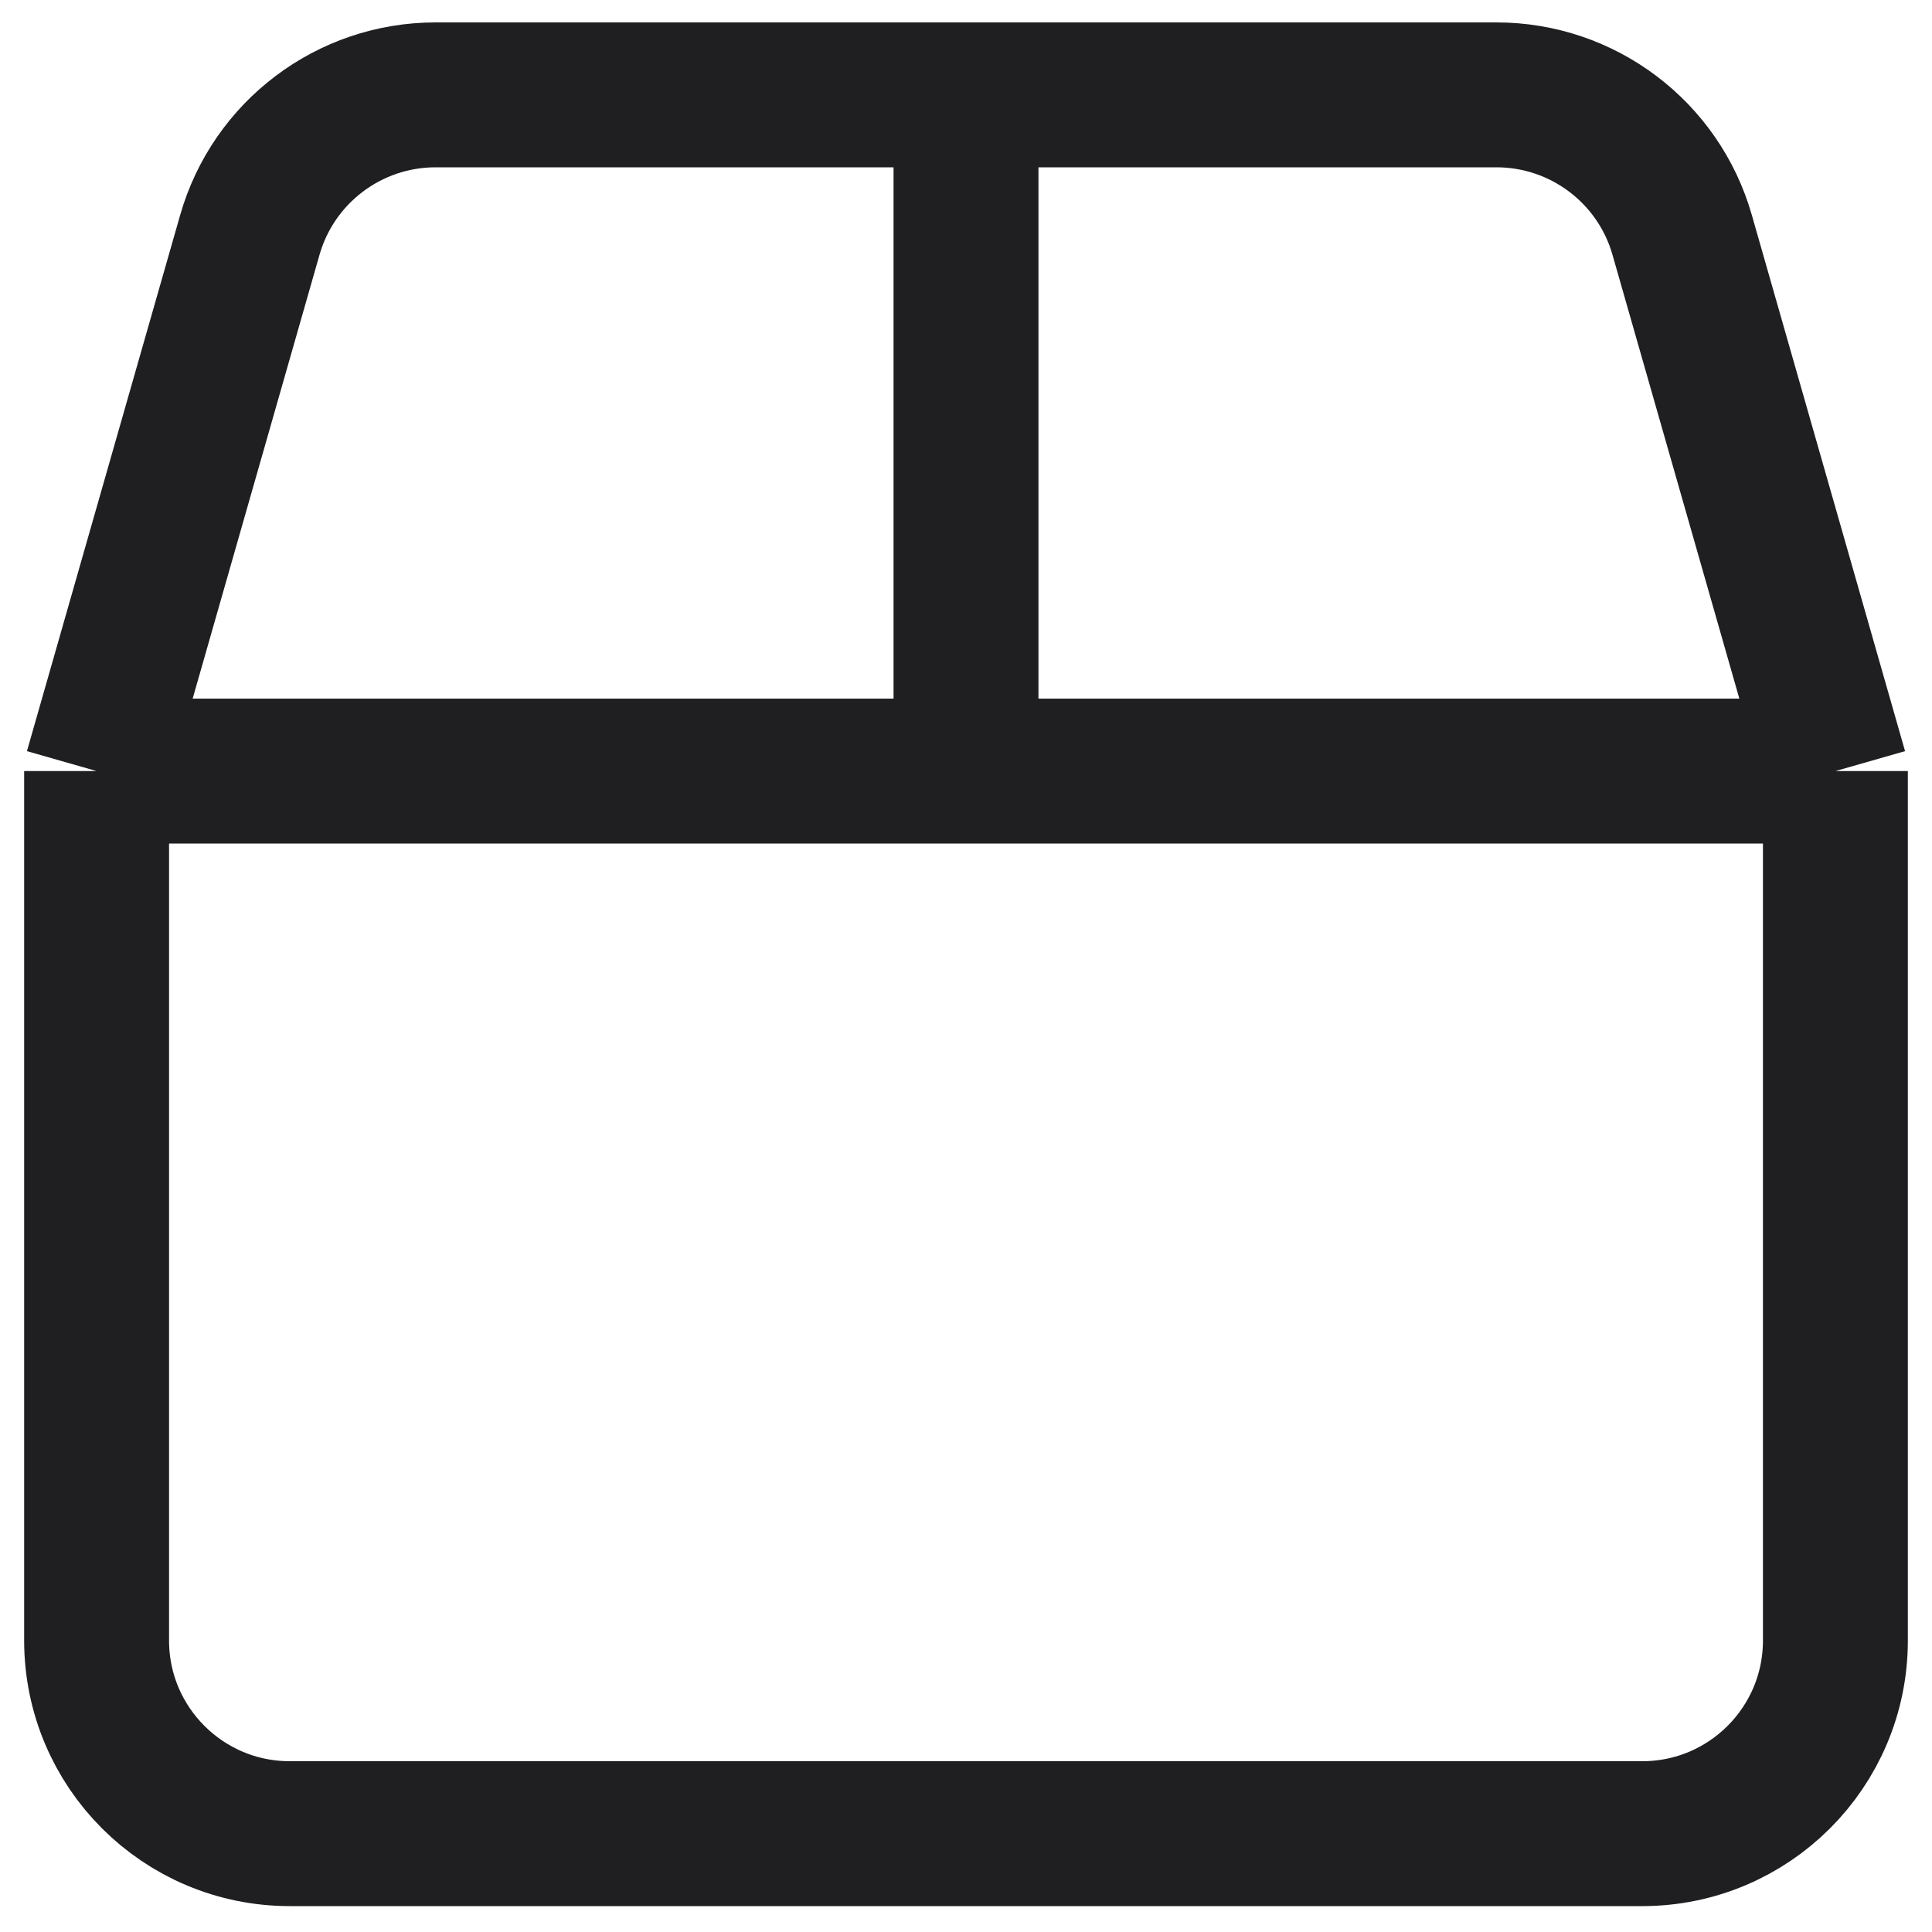
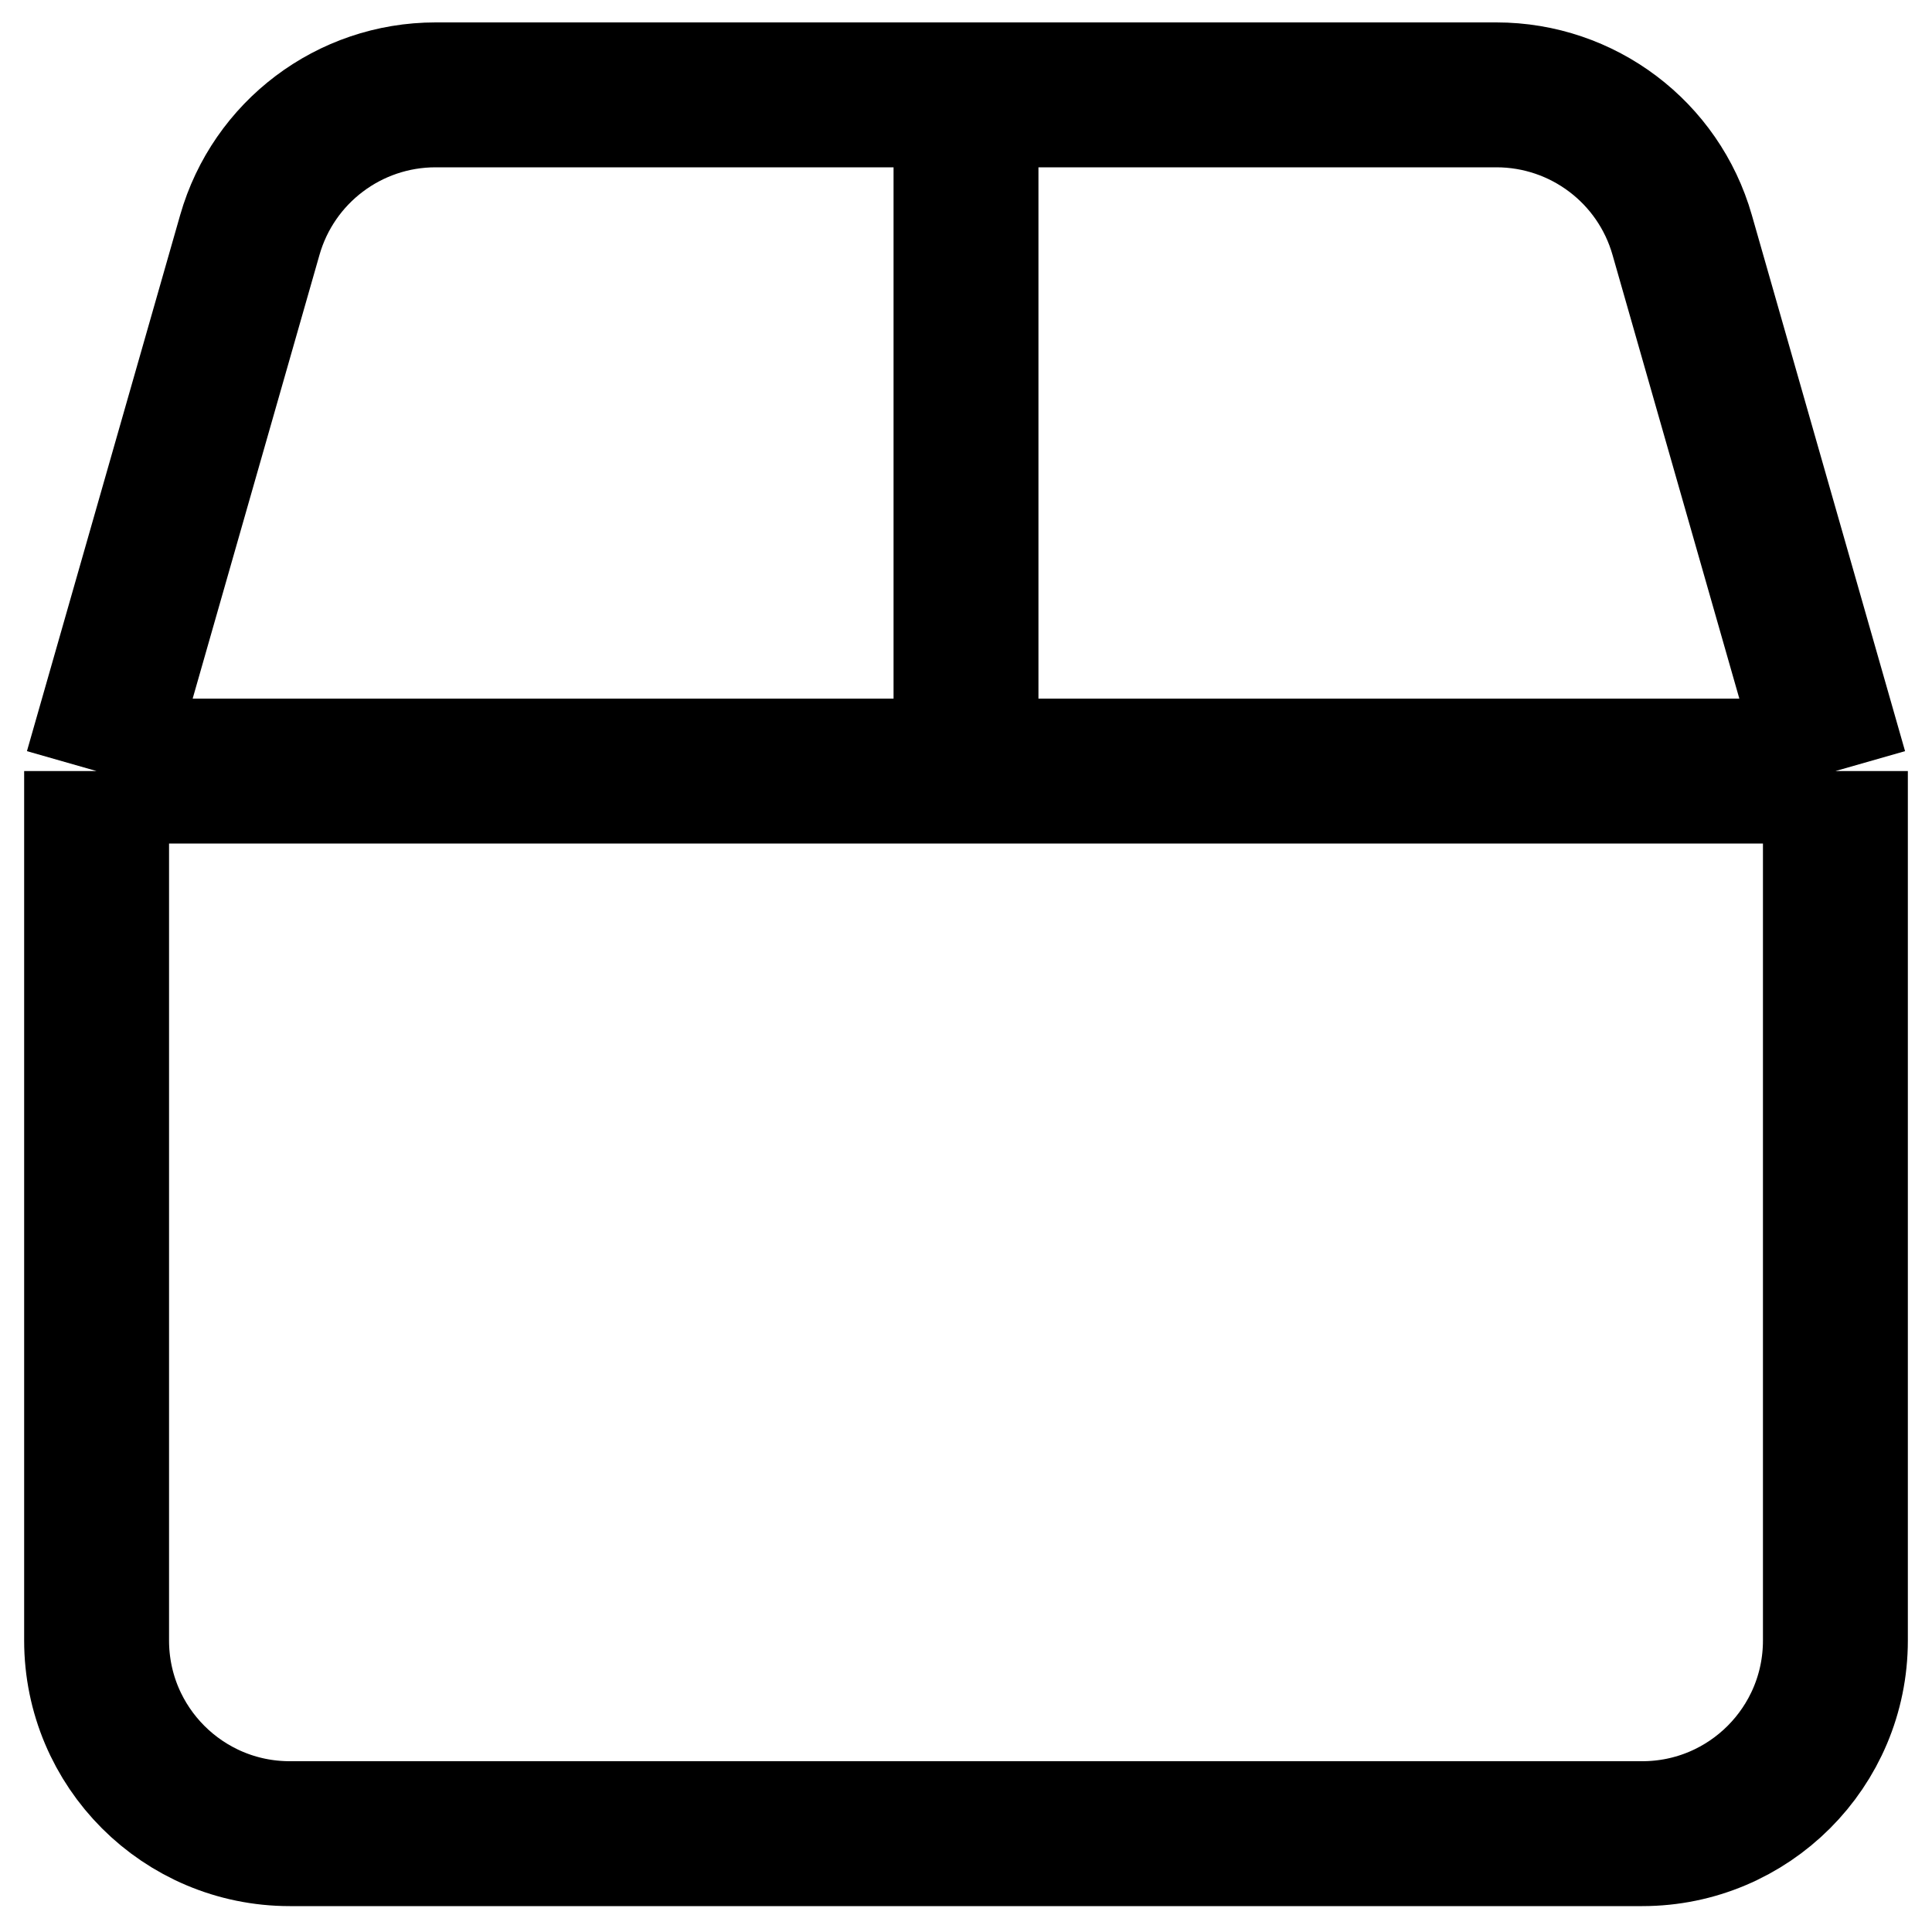
<svg xmlns="http://www.w3.org/2000/svg" width="20" height="20" viewBox="0 0 20 20" fill="none">
-   <path d="M1 7.982V16.982C1 18.087 1.895 18.982 3 18.982H17C18.105 18.982 19 18.087 19 16.982V7.982M1 7.982L2.586 2.433C2.831 1.574 3.616 0.982 4.509 0.982H10M1 7.982H10M19 7.982L17.414 2.433C17.169 1.574 16.384 0.982 15.491 0.982H10M19 7.982H10M10 0.982V7.982" stroke="#1F1F22" stroke-width="1.5" />
+   <path d="M1 7.982V16.982C1 18.087 1.895 18.982 3 18.982H17C18.105 18.982 19 18.087 19 16.982V7.982M1 7.982L2.586 2.433C2.831 1.574 3.616 0.982 4.509 0.982H10M1 7.982H10M19 7.982L17.414 2.433C17.169 1.574 16.384 0.982 15.491 0.982H10M19 7.982H10M10 0.982V7.982" stroke="black" stroke-width="1.5" />
</svg>
